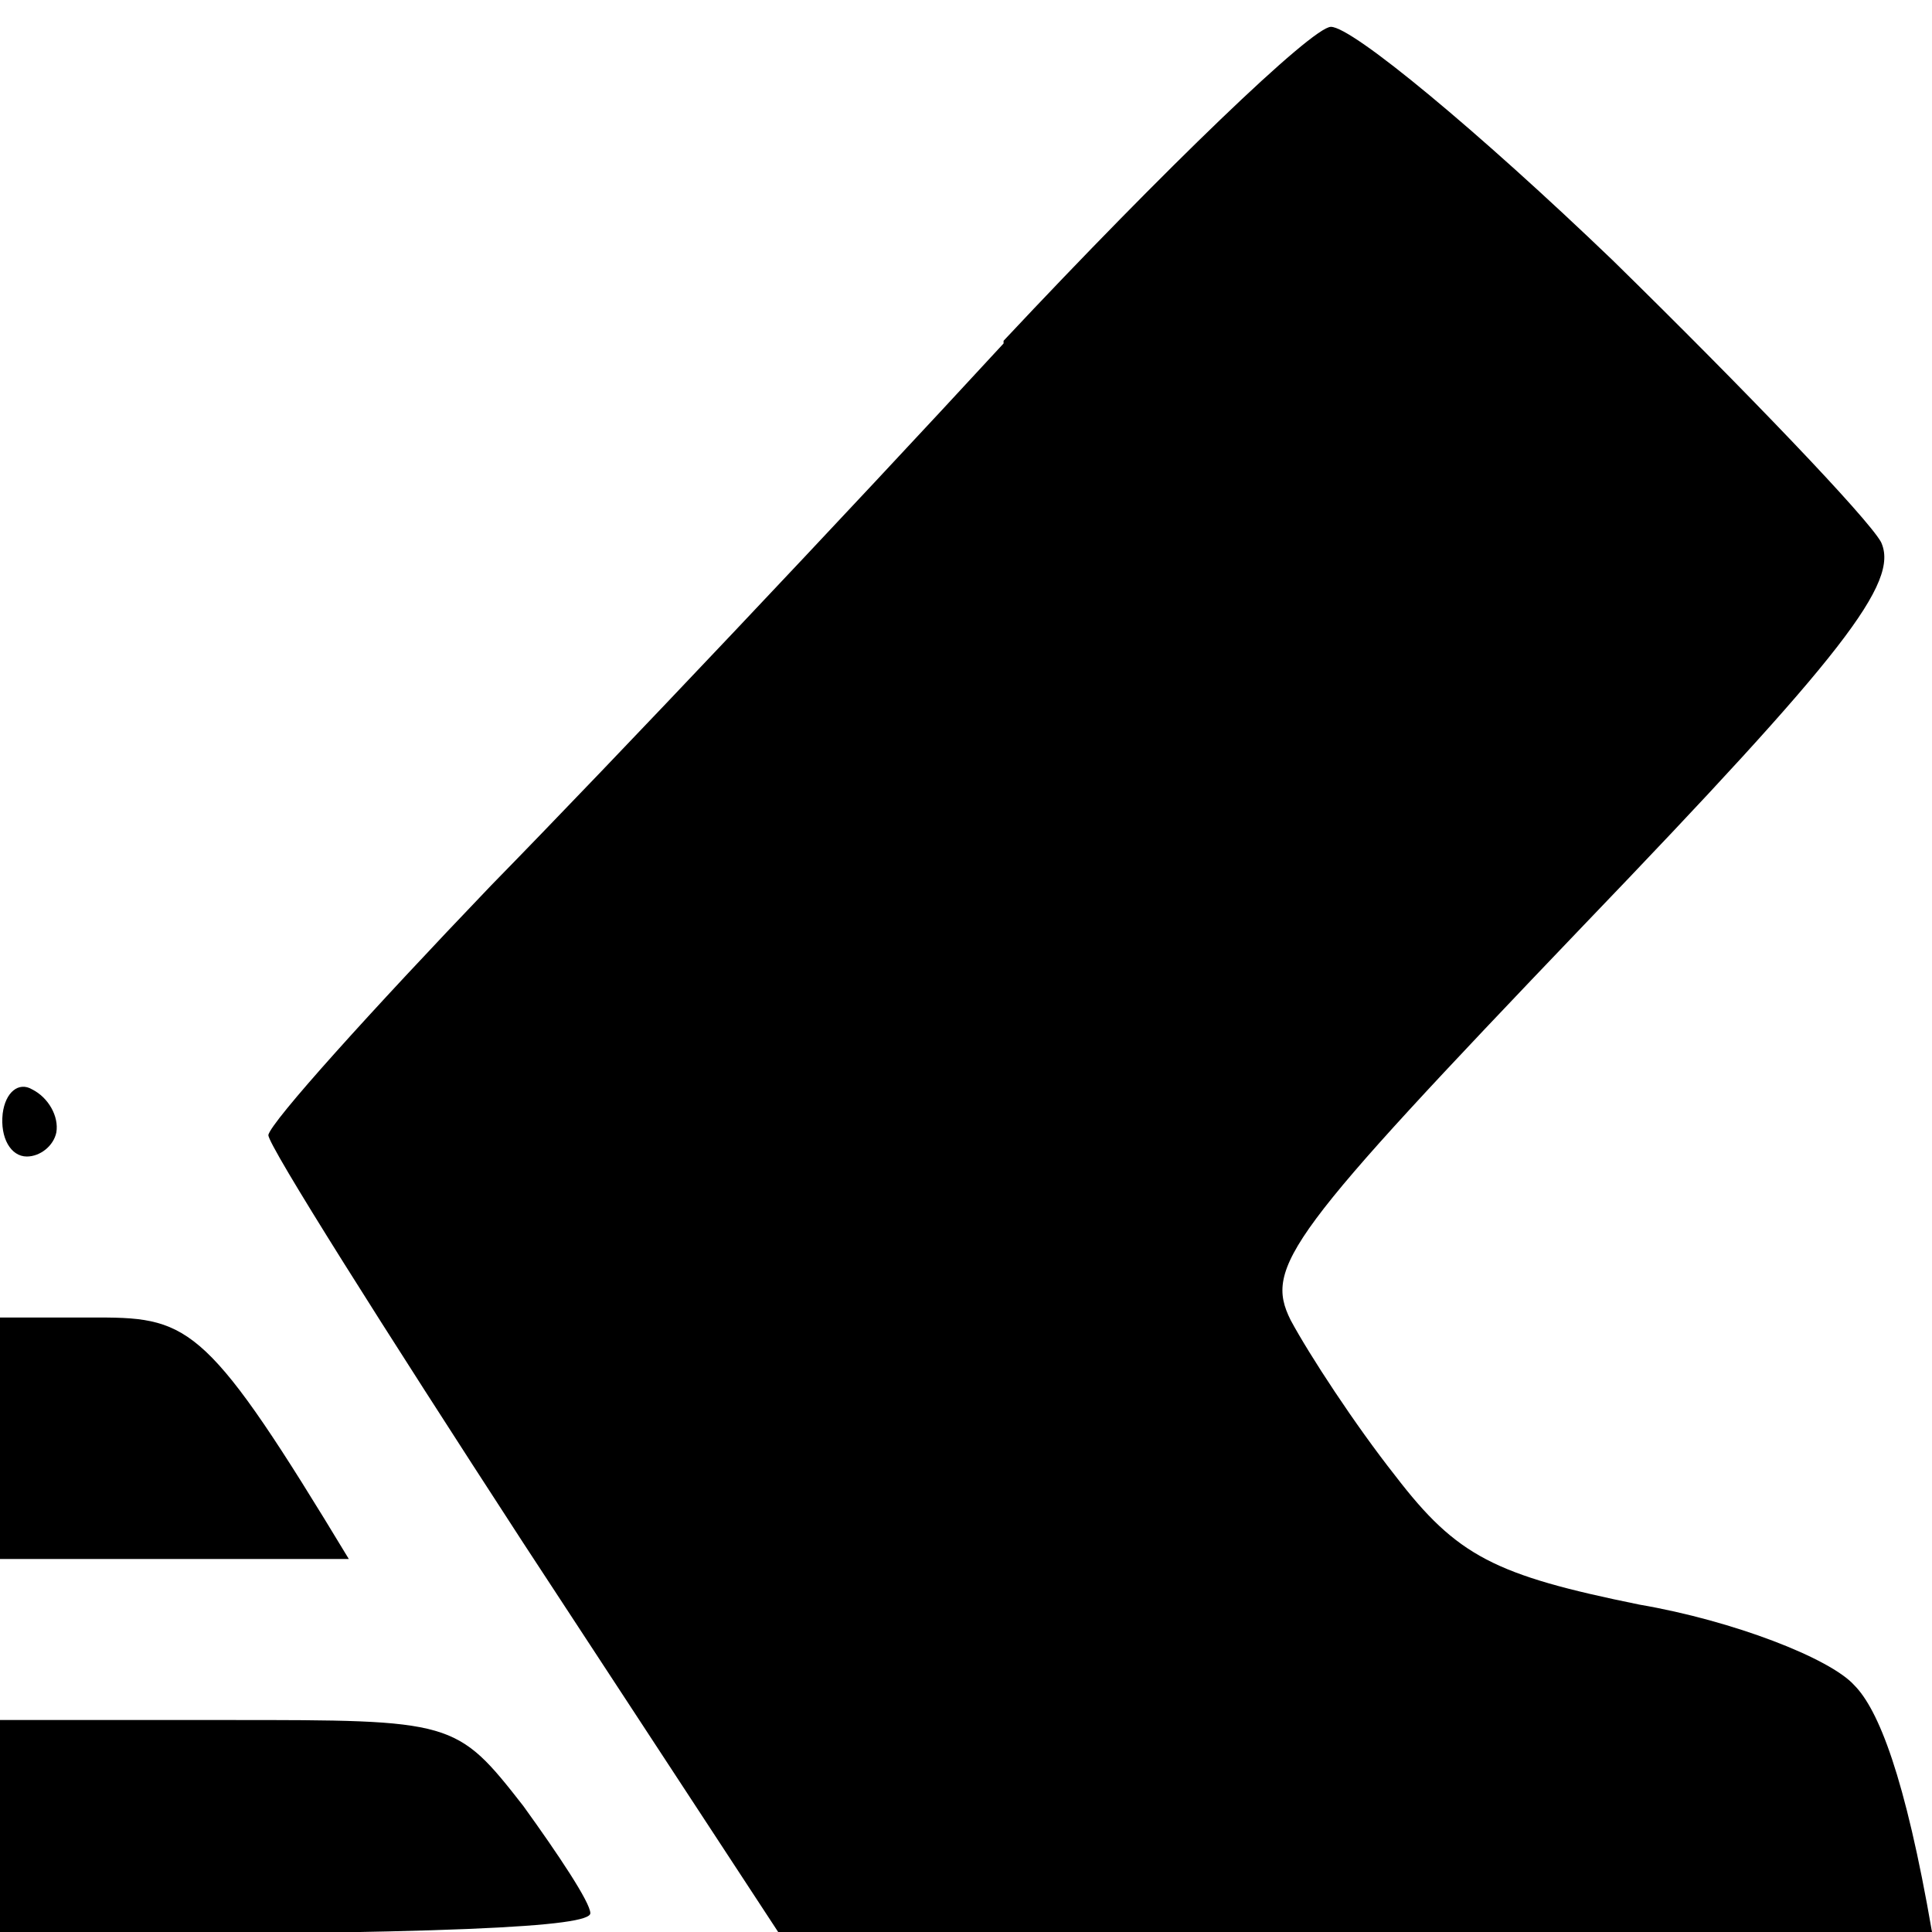
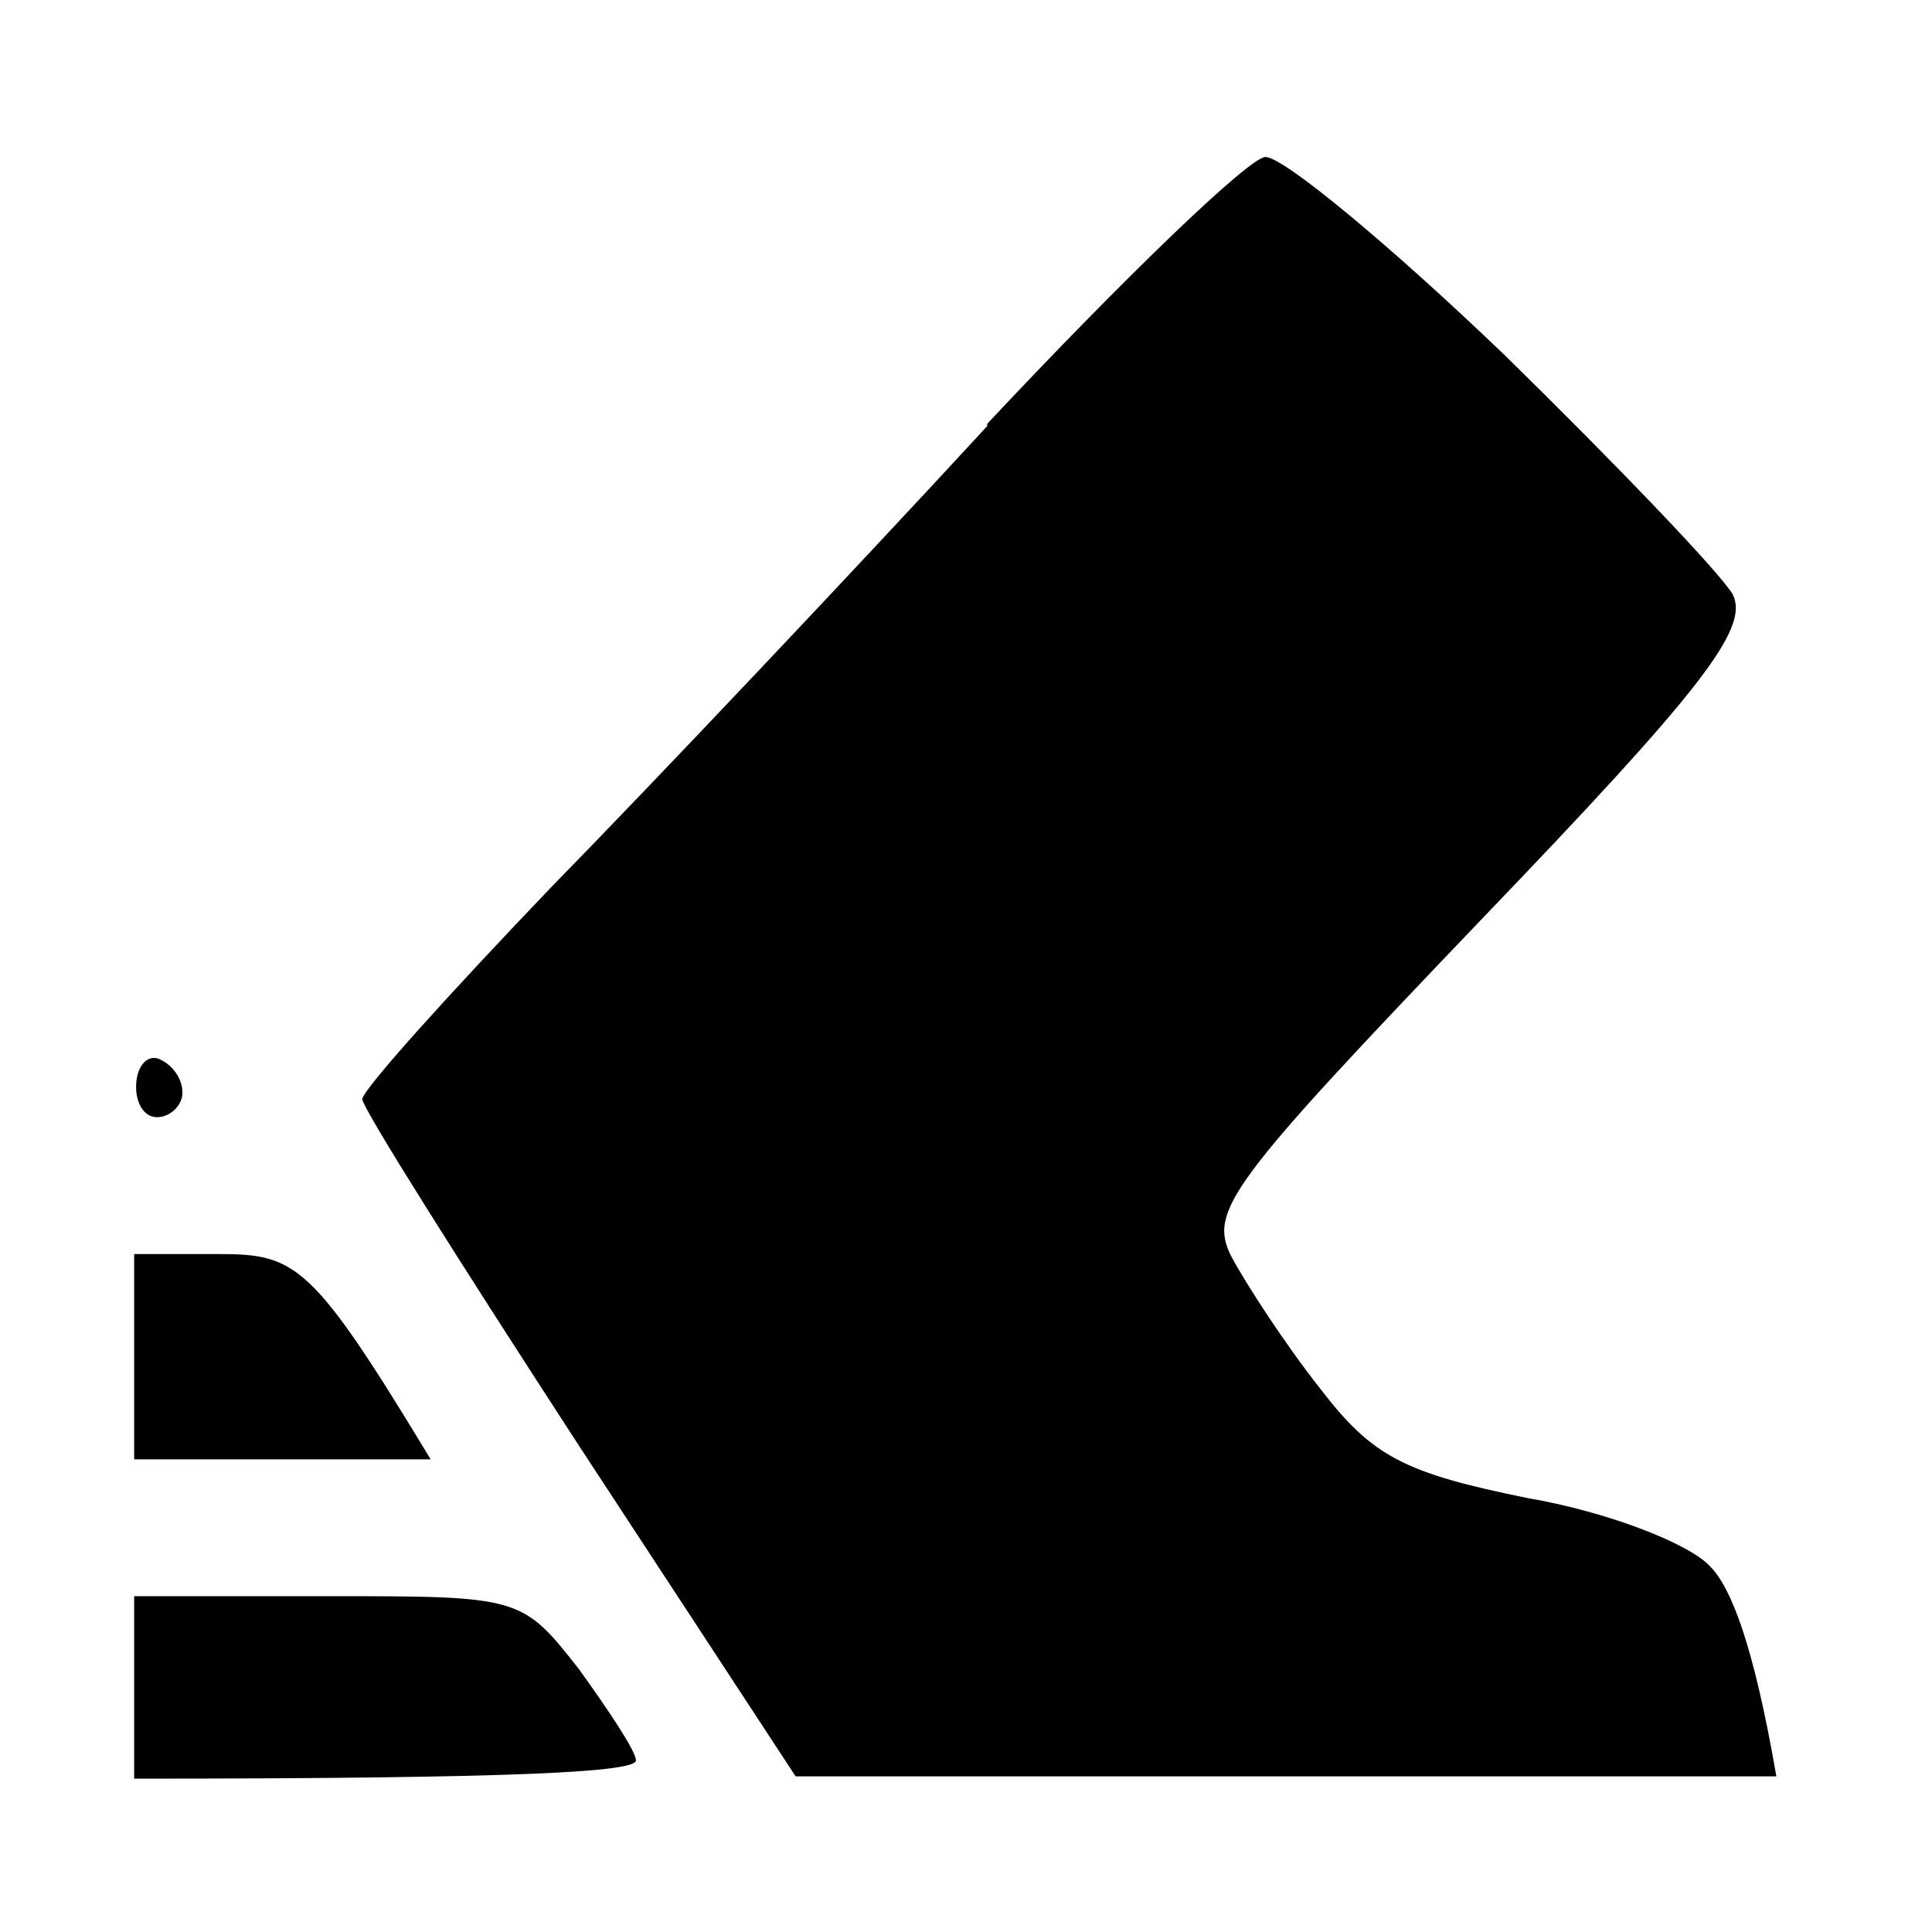
<svg xmlns="http://www.w3.org/2000/svg" version="1.2" viewBox="0 0 72 72" width="72" height="72">
-   <style>
- 		.s0 { opacity: 1;fill: currentColor }
- 	</style>
-   <path id="Path 0" class="s0" d="m37.4 12.8c-5.9 6.4-14.5 15.5-19.1 20.2-4.5 4.7-8.2 8.8-8.3 9.3 0 0.4 4.3 7.2 9.5 15.2l9.5 14.5h43c-1-5.8-2-8.3-2.9-9.2-0.9-1-4.5-2.4-8-3-5.4-1.1-6.8-1.8-9.1-4.8-1.5-1.9-3.2-4.5-3.9-5.8-1-2-0.1-3.2 10.9-14.7 9.7-10.1 11.8-12.8 11.1-14.3-0.5-0.9-5-5.6-10-10.5-5-4.8-9.7-8.7-10.5-8.7-0.7 0-6.2 5.3-12.2 11.7zm-37.3 28.7c-0.1 0.9 0.3 1.6 0.9 1.6 0.5 0 1-0.4 1.1-0.9 0.1-0.6-0.3-1.3-0.9-1.6-0.5-0.3-1 0.1-1.1 0.9zm-0.1 12.1v4.5h13c-5.2-8.6-5.9-9-9.3-9h-3.7zm0 14.5v4c17.1 0 22-0.3 22-0.8 0-0.4-1.2-2.2-2.5-4-2.5-3.2-2.6-3.2-11-3.2h-8.5z" />
+   <path id="Path 0" fill="currentColor" class="opacity-100" transform="translate(5, 5) scale(0.85 0.85)" d="m37.4 12.8c-5.9 6.4-14.5 15.5-19.1 20.2-4.5 4.7-8.2 8.8-8.3 9.3 0 0.4 4.3 7.2 9.5 15.2l9.5 14.5h43c-1-5.8-2-8.3-2.9-9.2-0.9-1-4.5-2.4-8-3-5.4-1.1-6.8-1.8-9.1-4.8-1.5-1.9-3.2-4.5-3.9-5.8-1-2-0.1-3.2 10.9-14.7 9.7-10.1 11.8-12.8 11.1-14.3-0.5-0.9-5-5.6-10-10.5-5-4.8-9.7-8.7-10.5-8.7-0.7 0-6.2 5.3-12.2 11.7zm-37.3 28.7c-0.1 0.9 0.3 1.6 0.9 1.6 0.5 0 1-0.4 1.1-0.9 0.1-0.6-0.3-1.3-0.9-1.6-0.5-0.3-1 0.1-1.1 0.9zm-0.1 12.1v4.5h13c-5.2-8.6-5.9-9-9.3-9h-3.7zm0 14.5v4c17.1 0 22-0.3 22-0.8 0-0.4-1.2-2.2-2.5-4-2.5-3.2-2.6-3.2-11-3.2h-8.5z" />
</svg>
